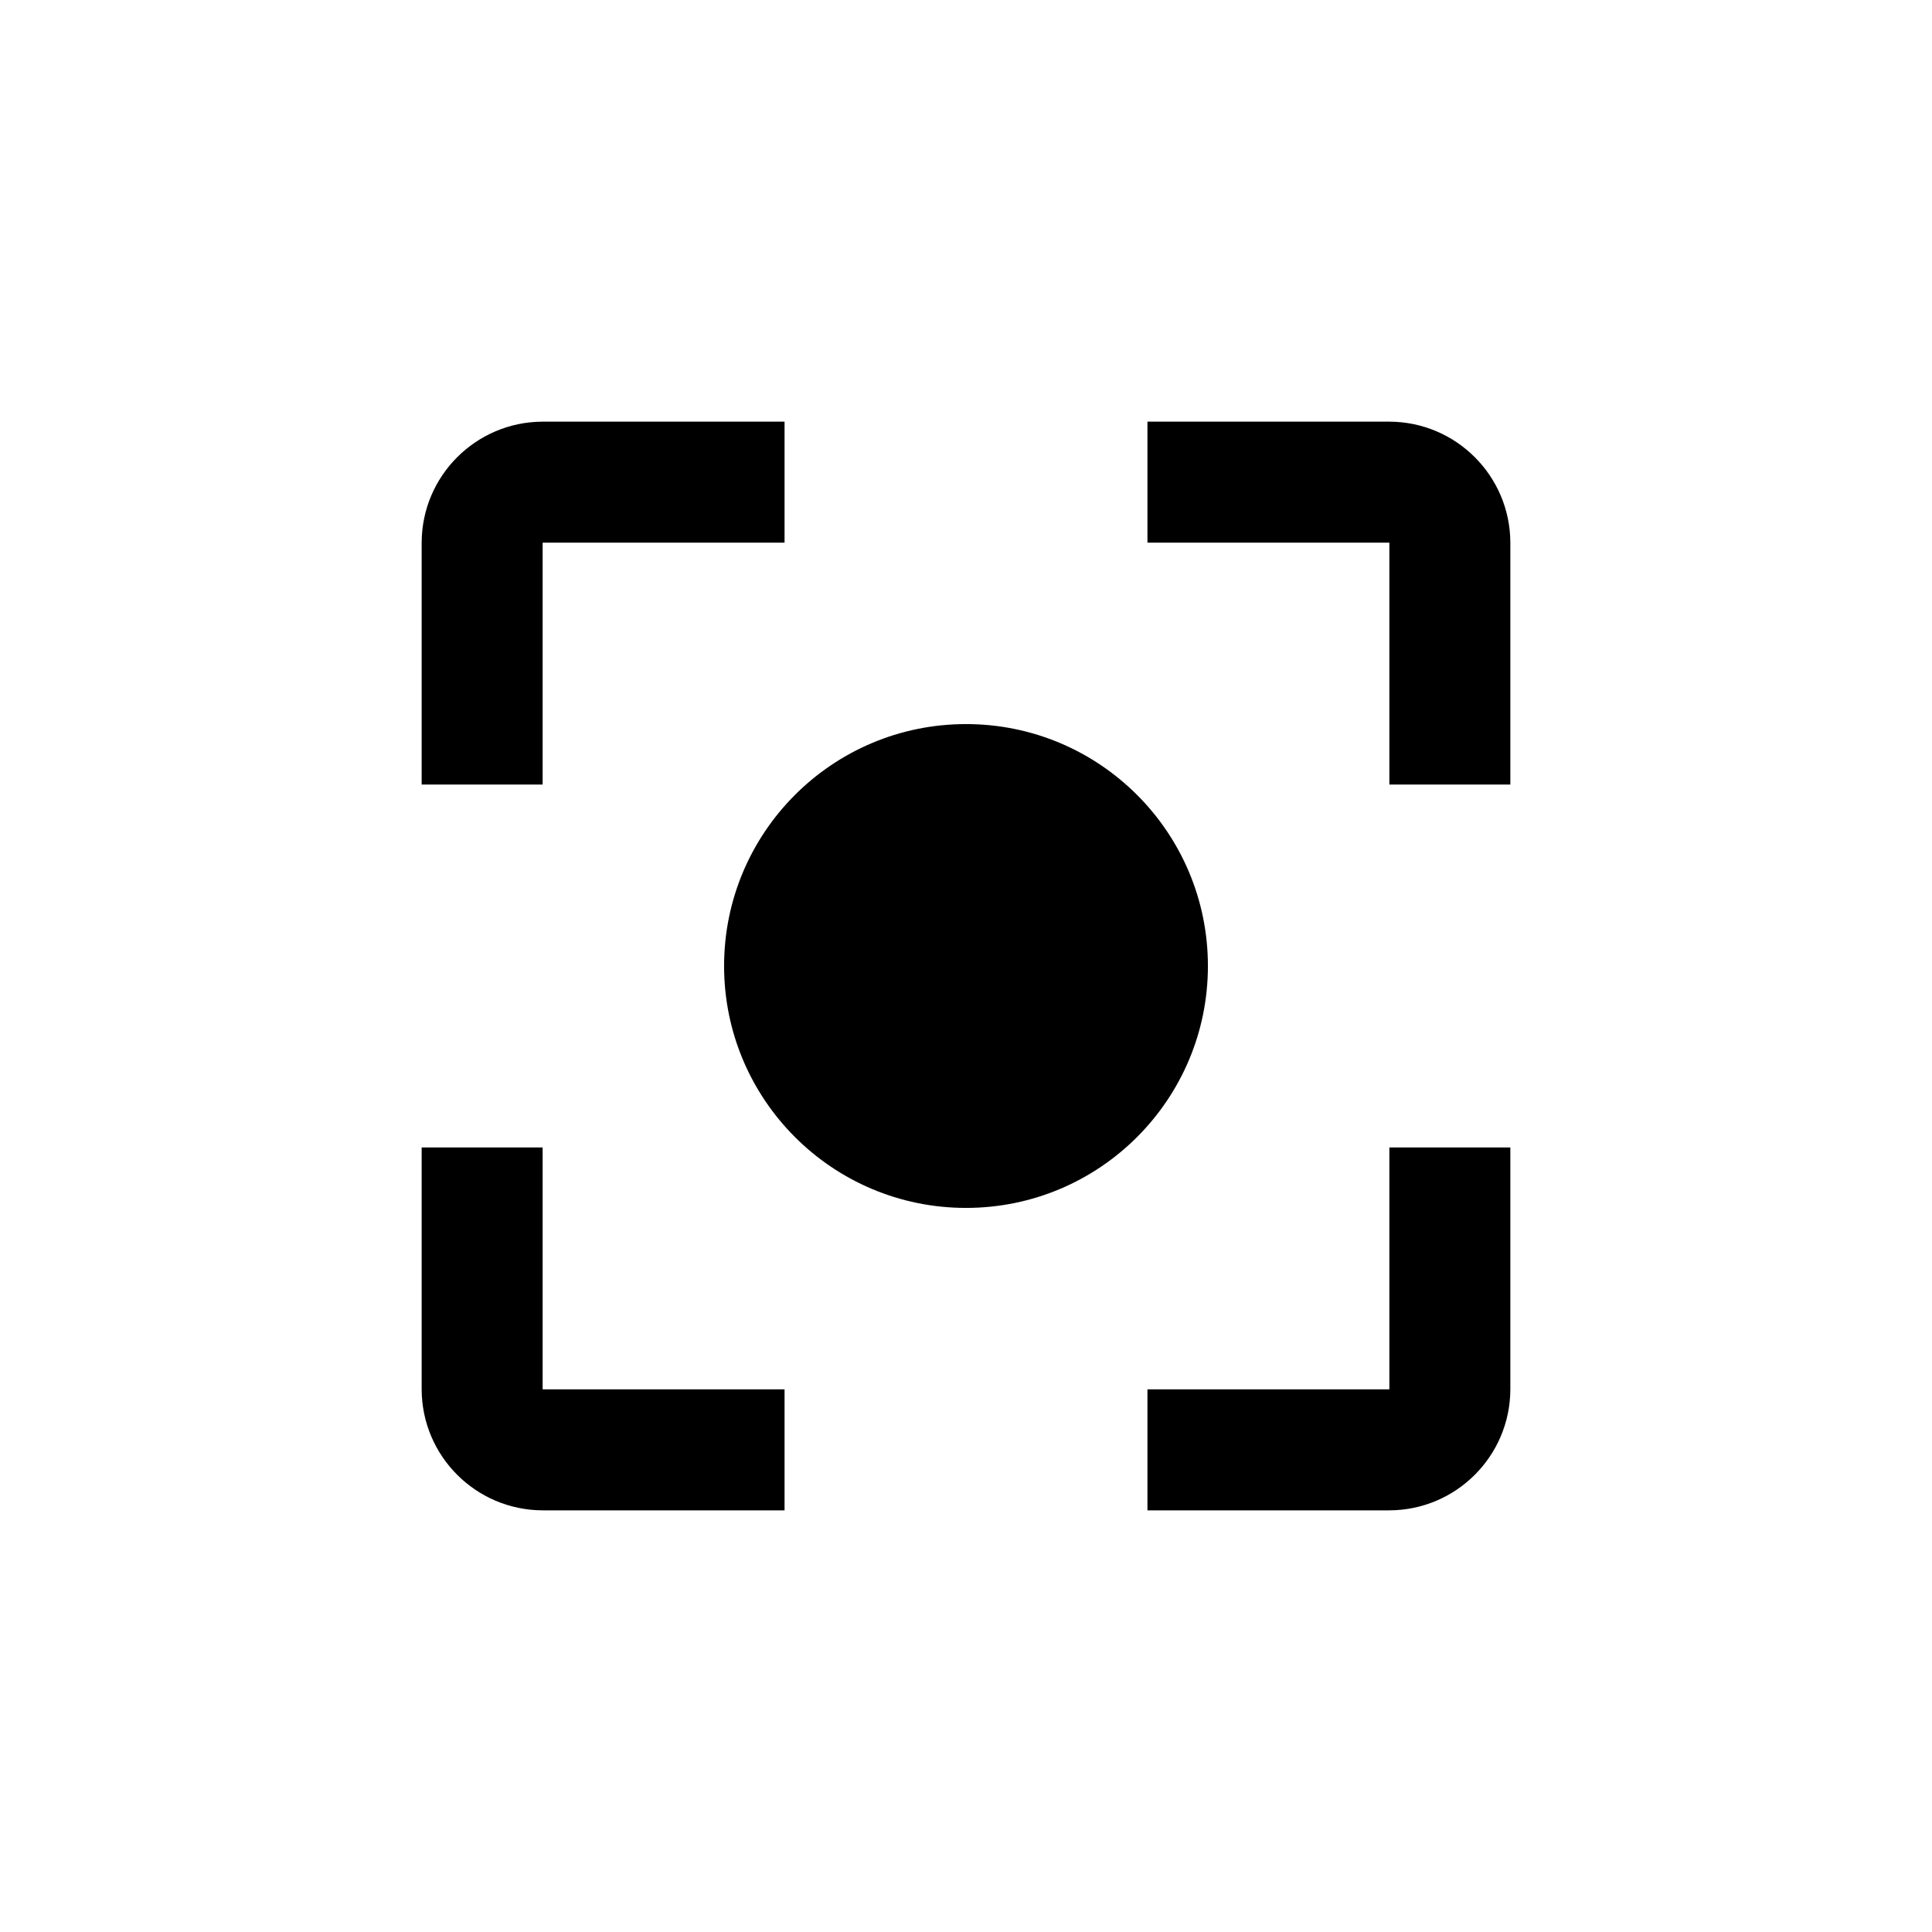
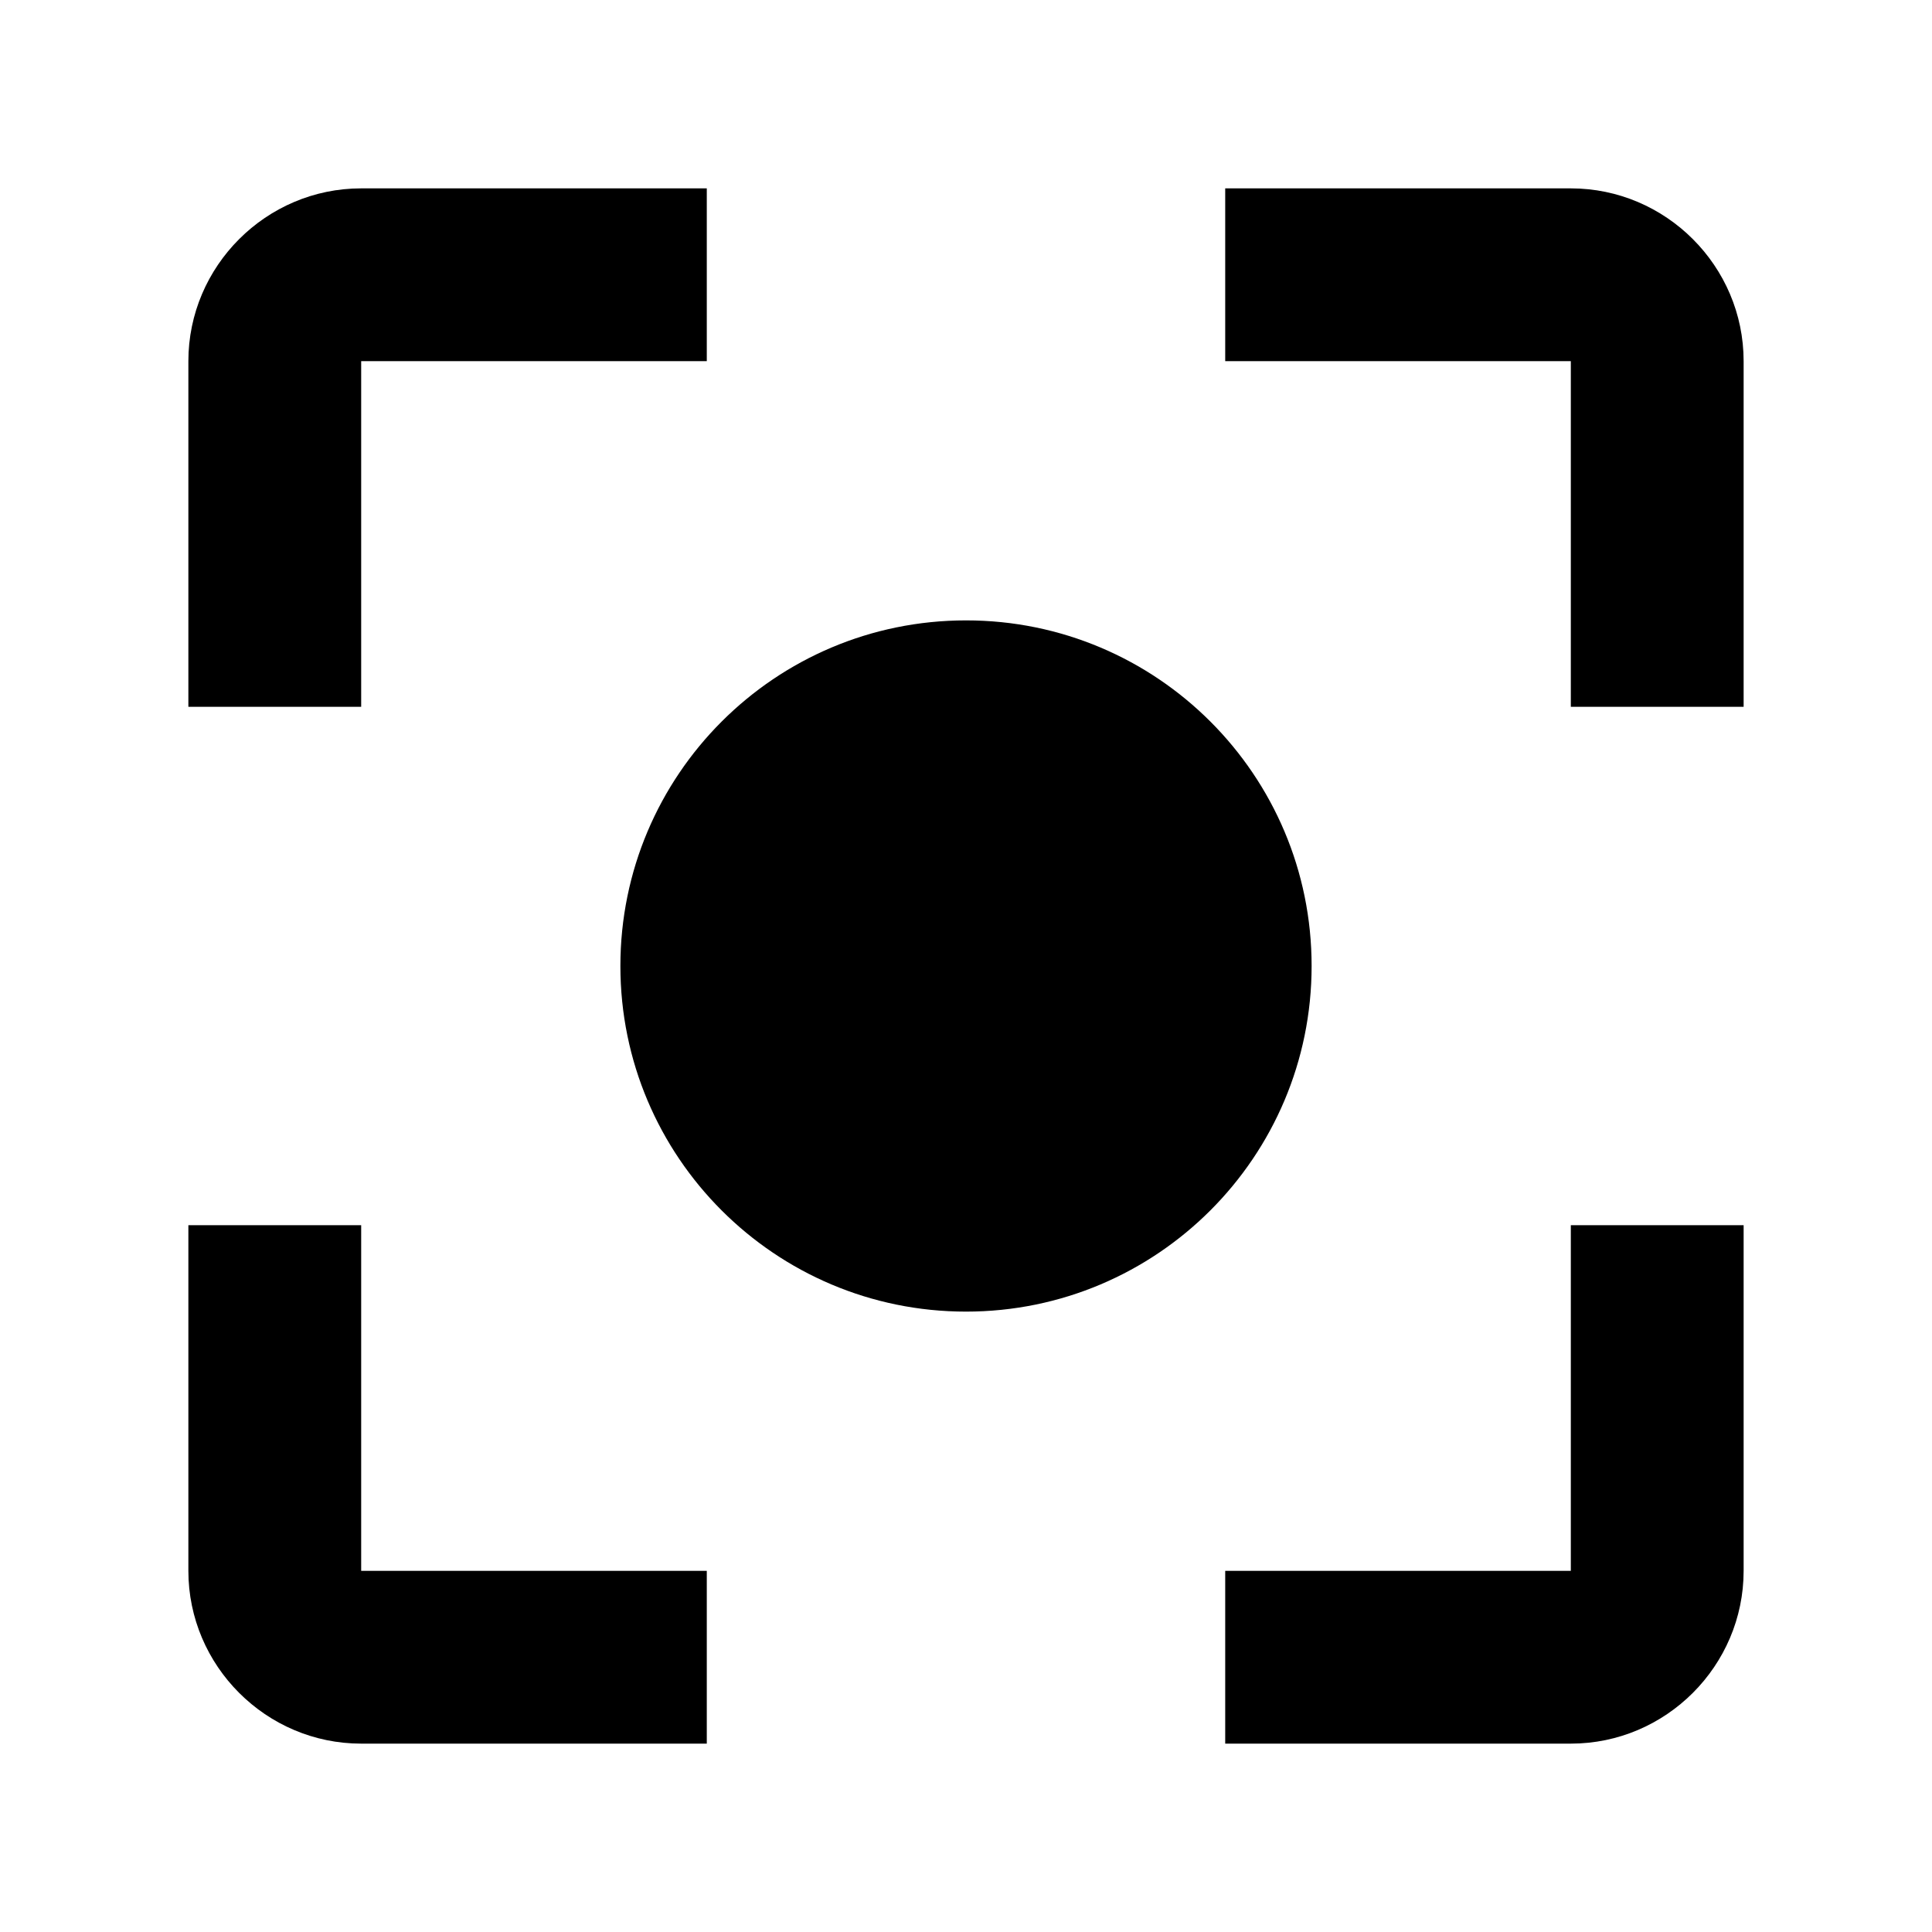
- <svg xmlns="http://www.w3.org/2000/svg" height="24" viewBox="0 0 24 24" width="24">
-   <g data-name="capture 02 - fold" id="capture_02_-_fold">
-     <g data-name="header copy 6" id="header_copy_6-3">
-       <g>
-         <rect fill="none" height="24" width="24" />
-         <path d="M12,7.707A4.293,4.293,0,1,0,16.293,12,4.292,4.292,0,0,0,12,7.707ZM4.487,15.22H2.34v4.293A2.153,2.153,0,0,0,4.487,21.66H8.78V19.513H4.487Zm0-10.733H8.78V2.34H4.487A2.153,2.153,0,0,0,2.34,4.487V8.78H4.487ZM19.513,2.34H15.22V4.487h4.293V8.78H21.66V4.487A2.153,2.153,0,0,0,19.513,2.34Zm0,17.173H15.22V21.66h4.293a2.153,2.153,0,0,0,2.147-2.147V15.22H19.513Z" transform="translate(3.6 3.6) scale(0.7)" />
-       </g>
-     </g>
-   </g>
+ <svg xmlns="http://www.w3.org/2000/svg" height="1000" viewBox="0 0 1000 1000" width="1000">
+   <defs>
+     <style>.a{fill:none;}</style>
+   </defs>
+   <path d="M500,321.111A178.889,178.889,0,1,0,678.889,500,178.84,178.84,0,0,0,500,321.111ZM186.944,634.167H97.5V813.056c0,49.194,40.25,89.444,89.444,89.444H365.833V813.056H186.944Zm0-447.222H365.833V97.5H186.944c-49.194,0-89.444,40.25-89.444,89.444V365.833h89.444ZM813.056,97.5H634.167v89.444H813.056V365.833h89.444V186.944C902.5,137.75,862.25,97.5,813.056,97.5Zm0,715.556H634.167v89.444H813.056c49.194,0,89.444-40.25,89.444-89.444V634.167H813.056Z" />
</svg>
